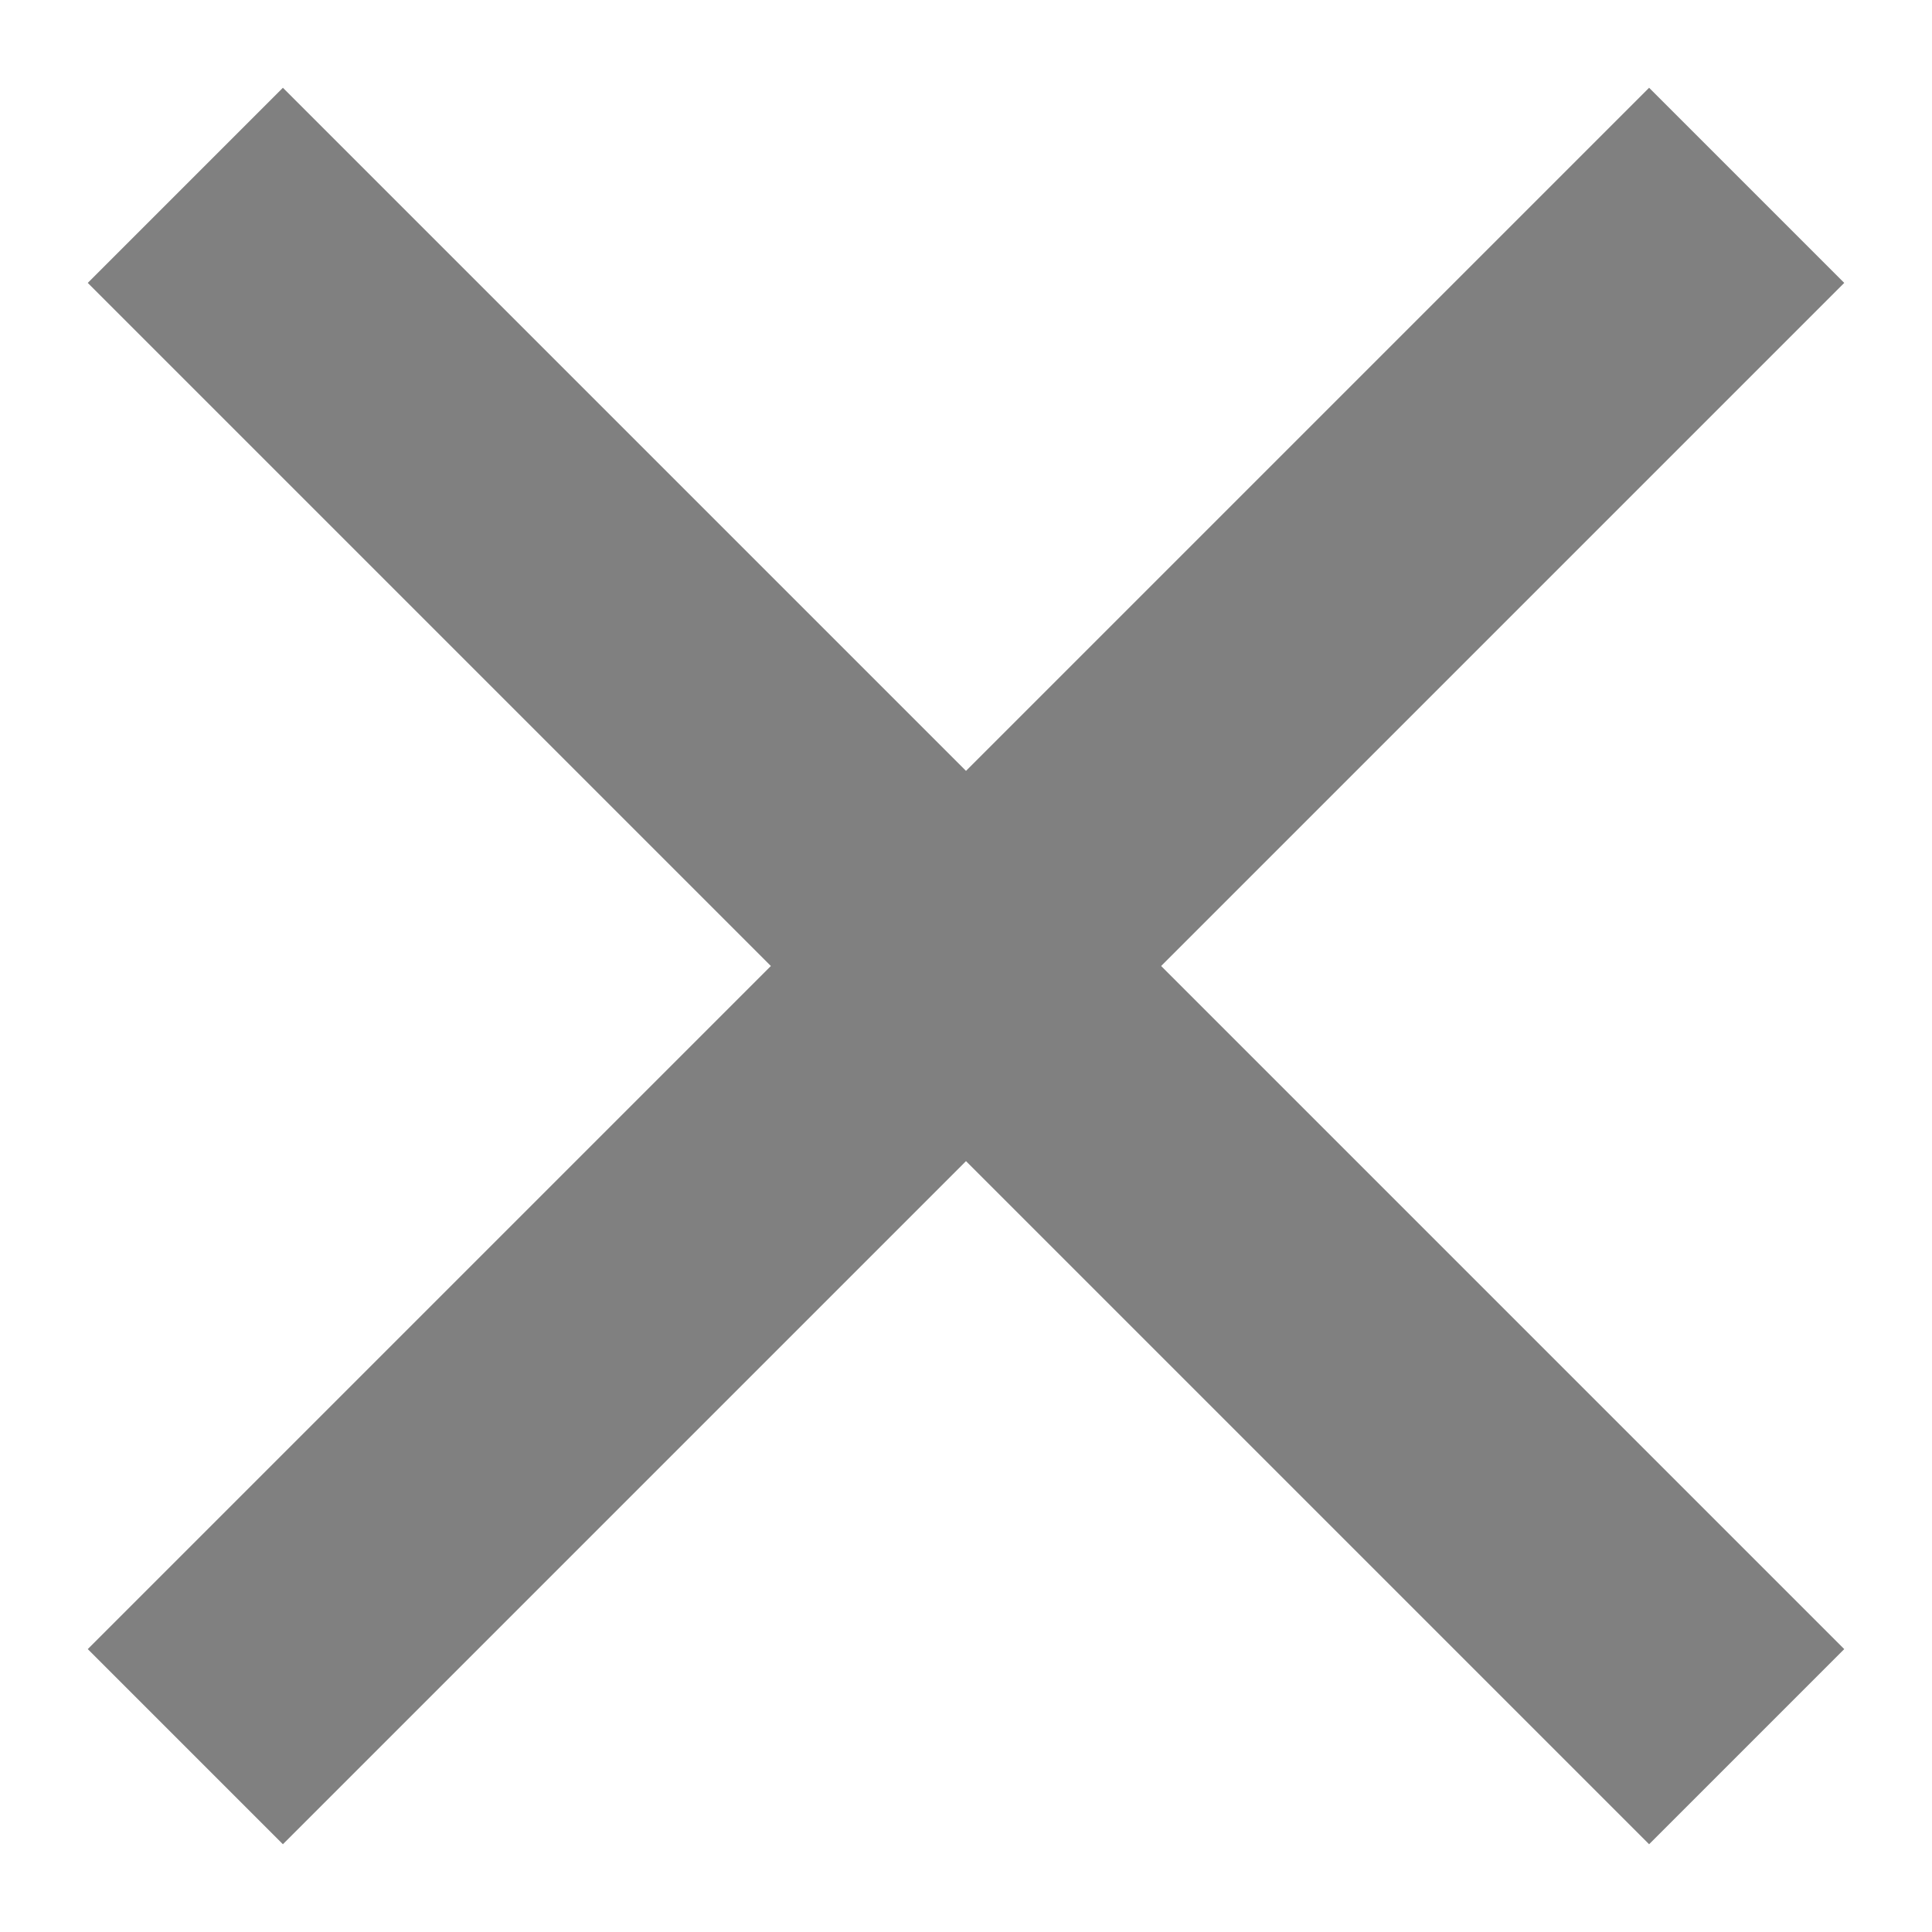
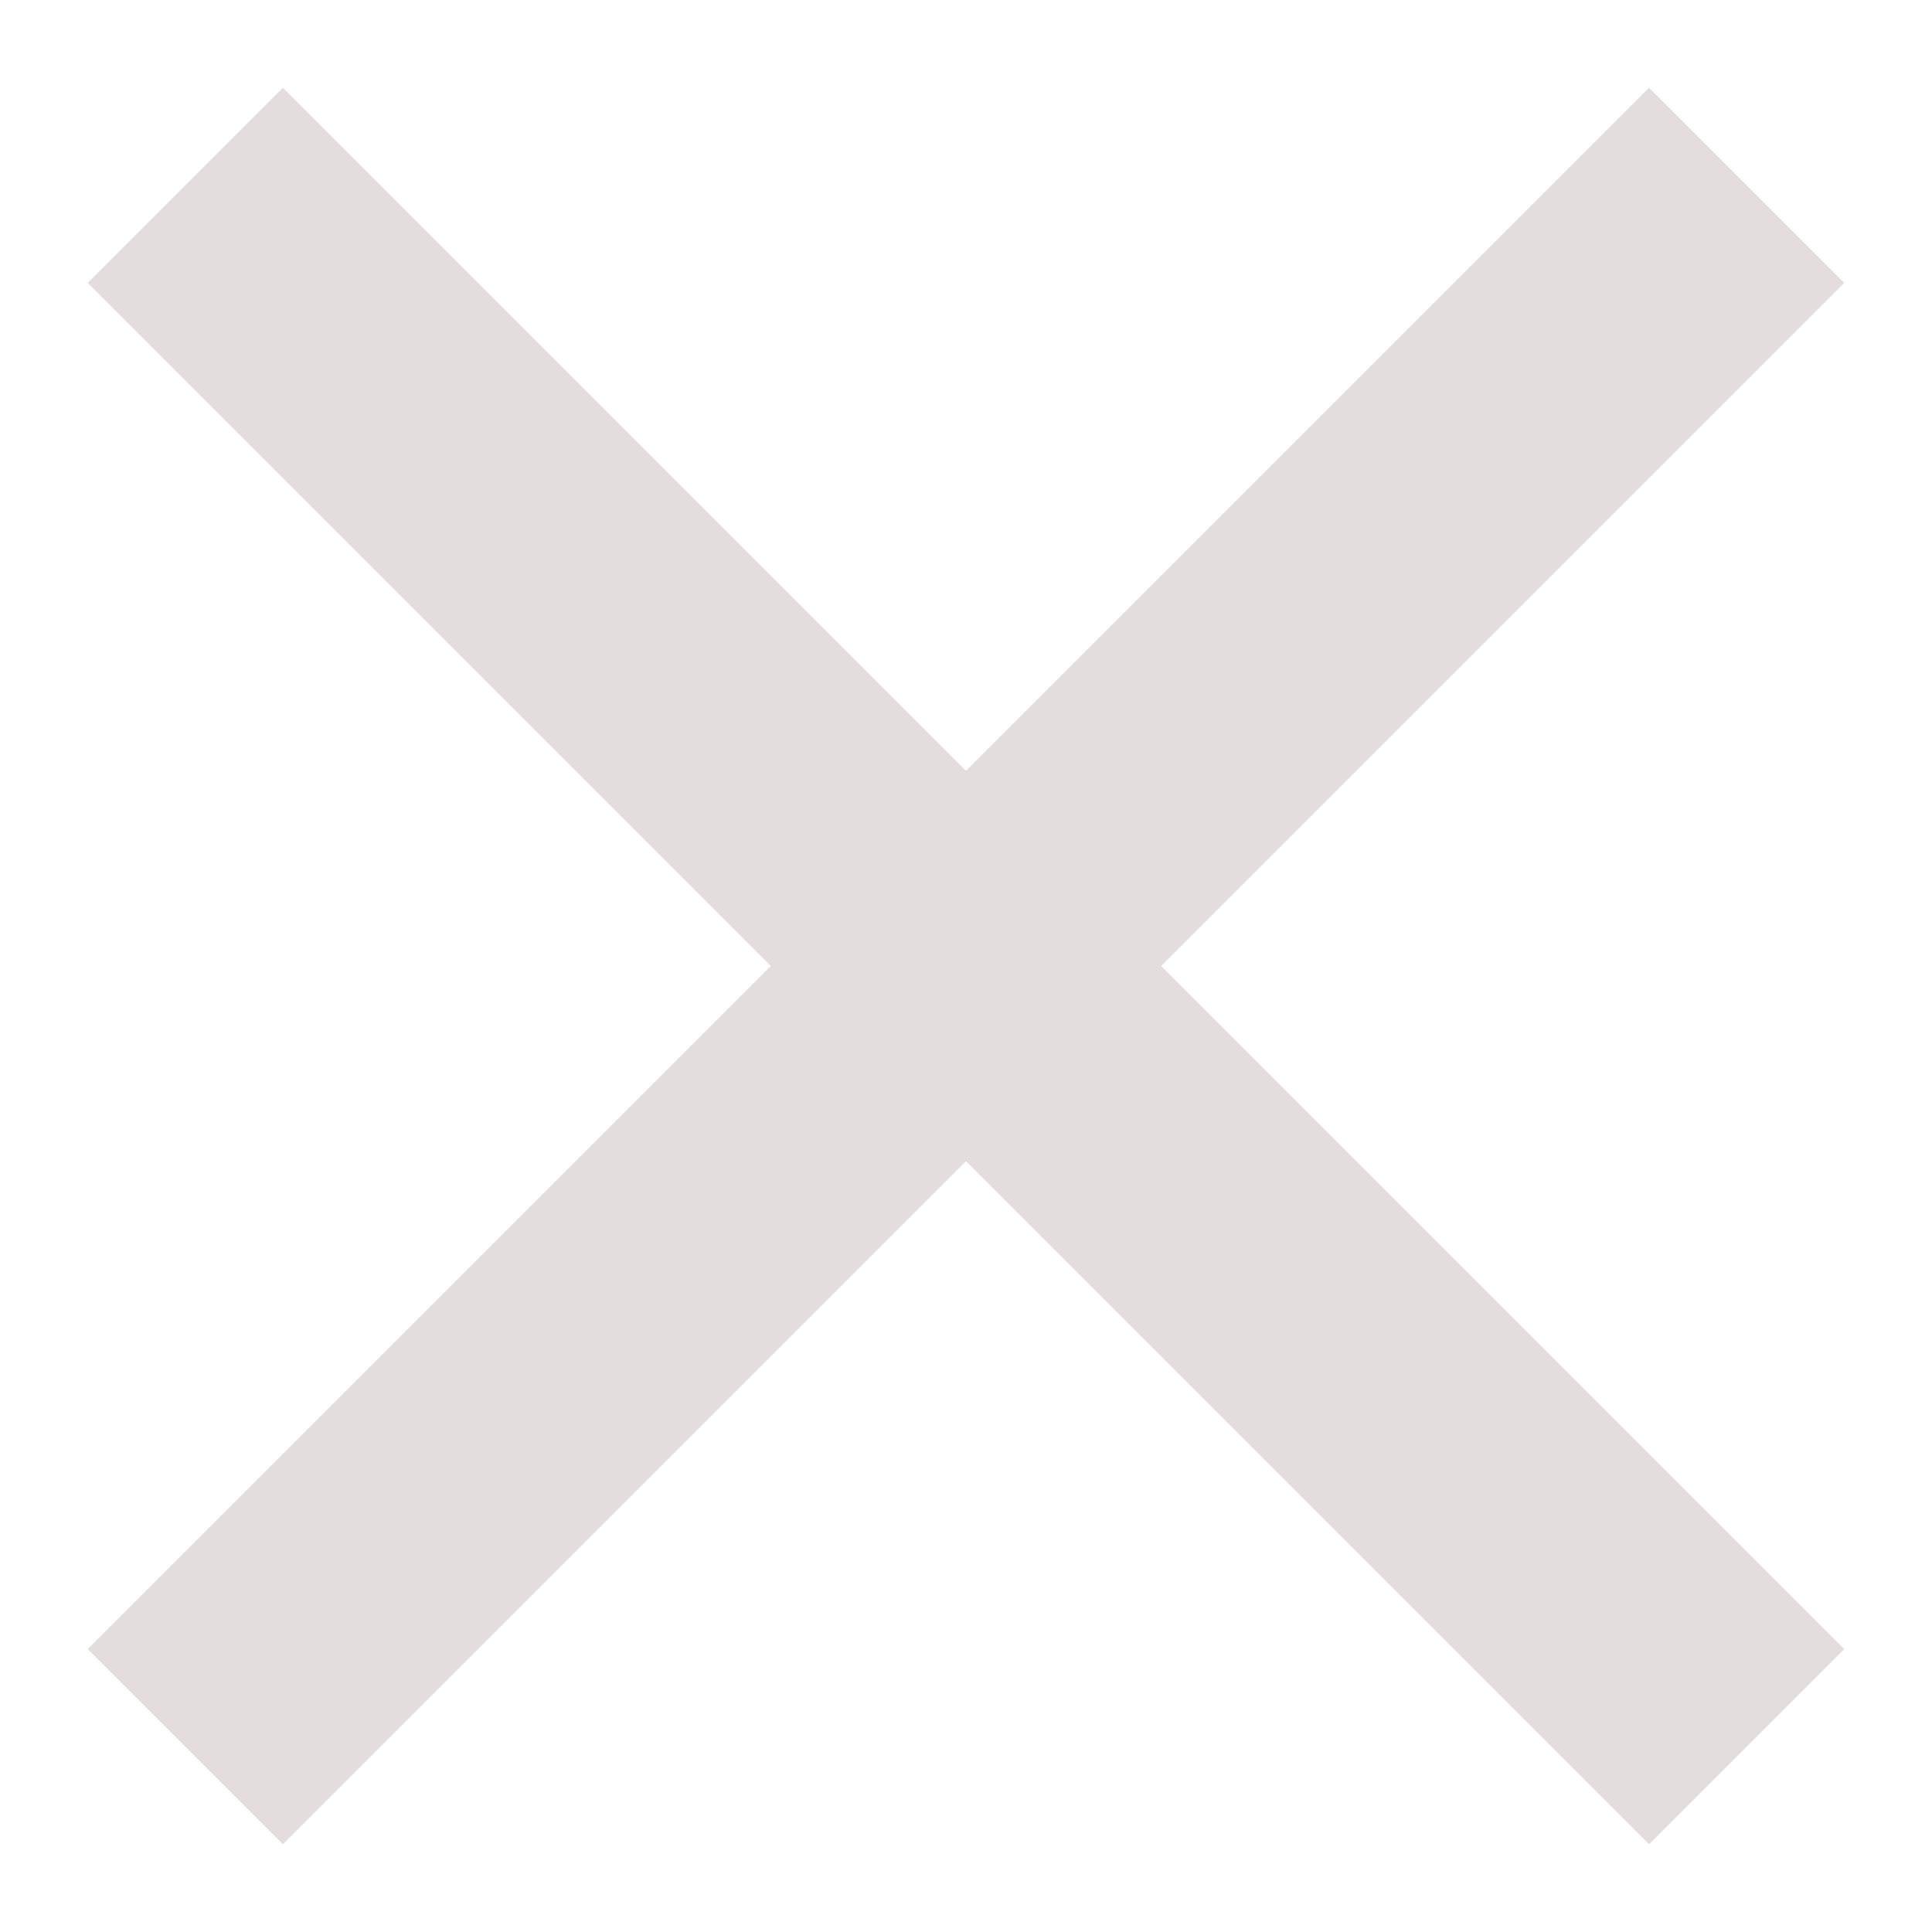
<svg xmlns="http://www.w3.org/2000/svg" width="14" height="14" viewBox="0 0 14 14" fill="none">
-   <path d="M7 5.586L11.95 0.636L13.364 2.05L8.414 7L13.364 11.95L11.95 13.364L7 8.414L2.05 13.364L0.636 11.95L5.586 7L0.636 2.05L2.05 0.636L7 5.586Z" fill="gray" />
+   <path d="M7 5.586L11.95 0.636L13.364 2.05L8.414 7L13.364 11.95L11.95 13.364L7 8.414L2.05 13.364L0.636 11.95L5.586 7L0.636 2.05L2.05 0.636L7 5.586Z" fill="#e3dddd" />
</svg>
